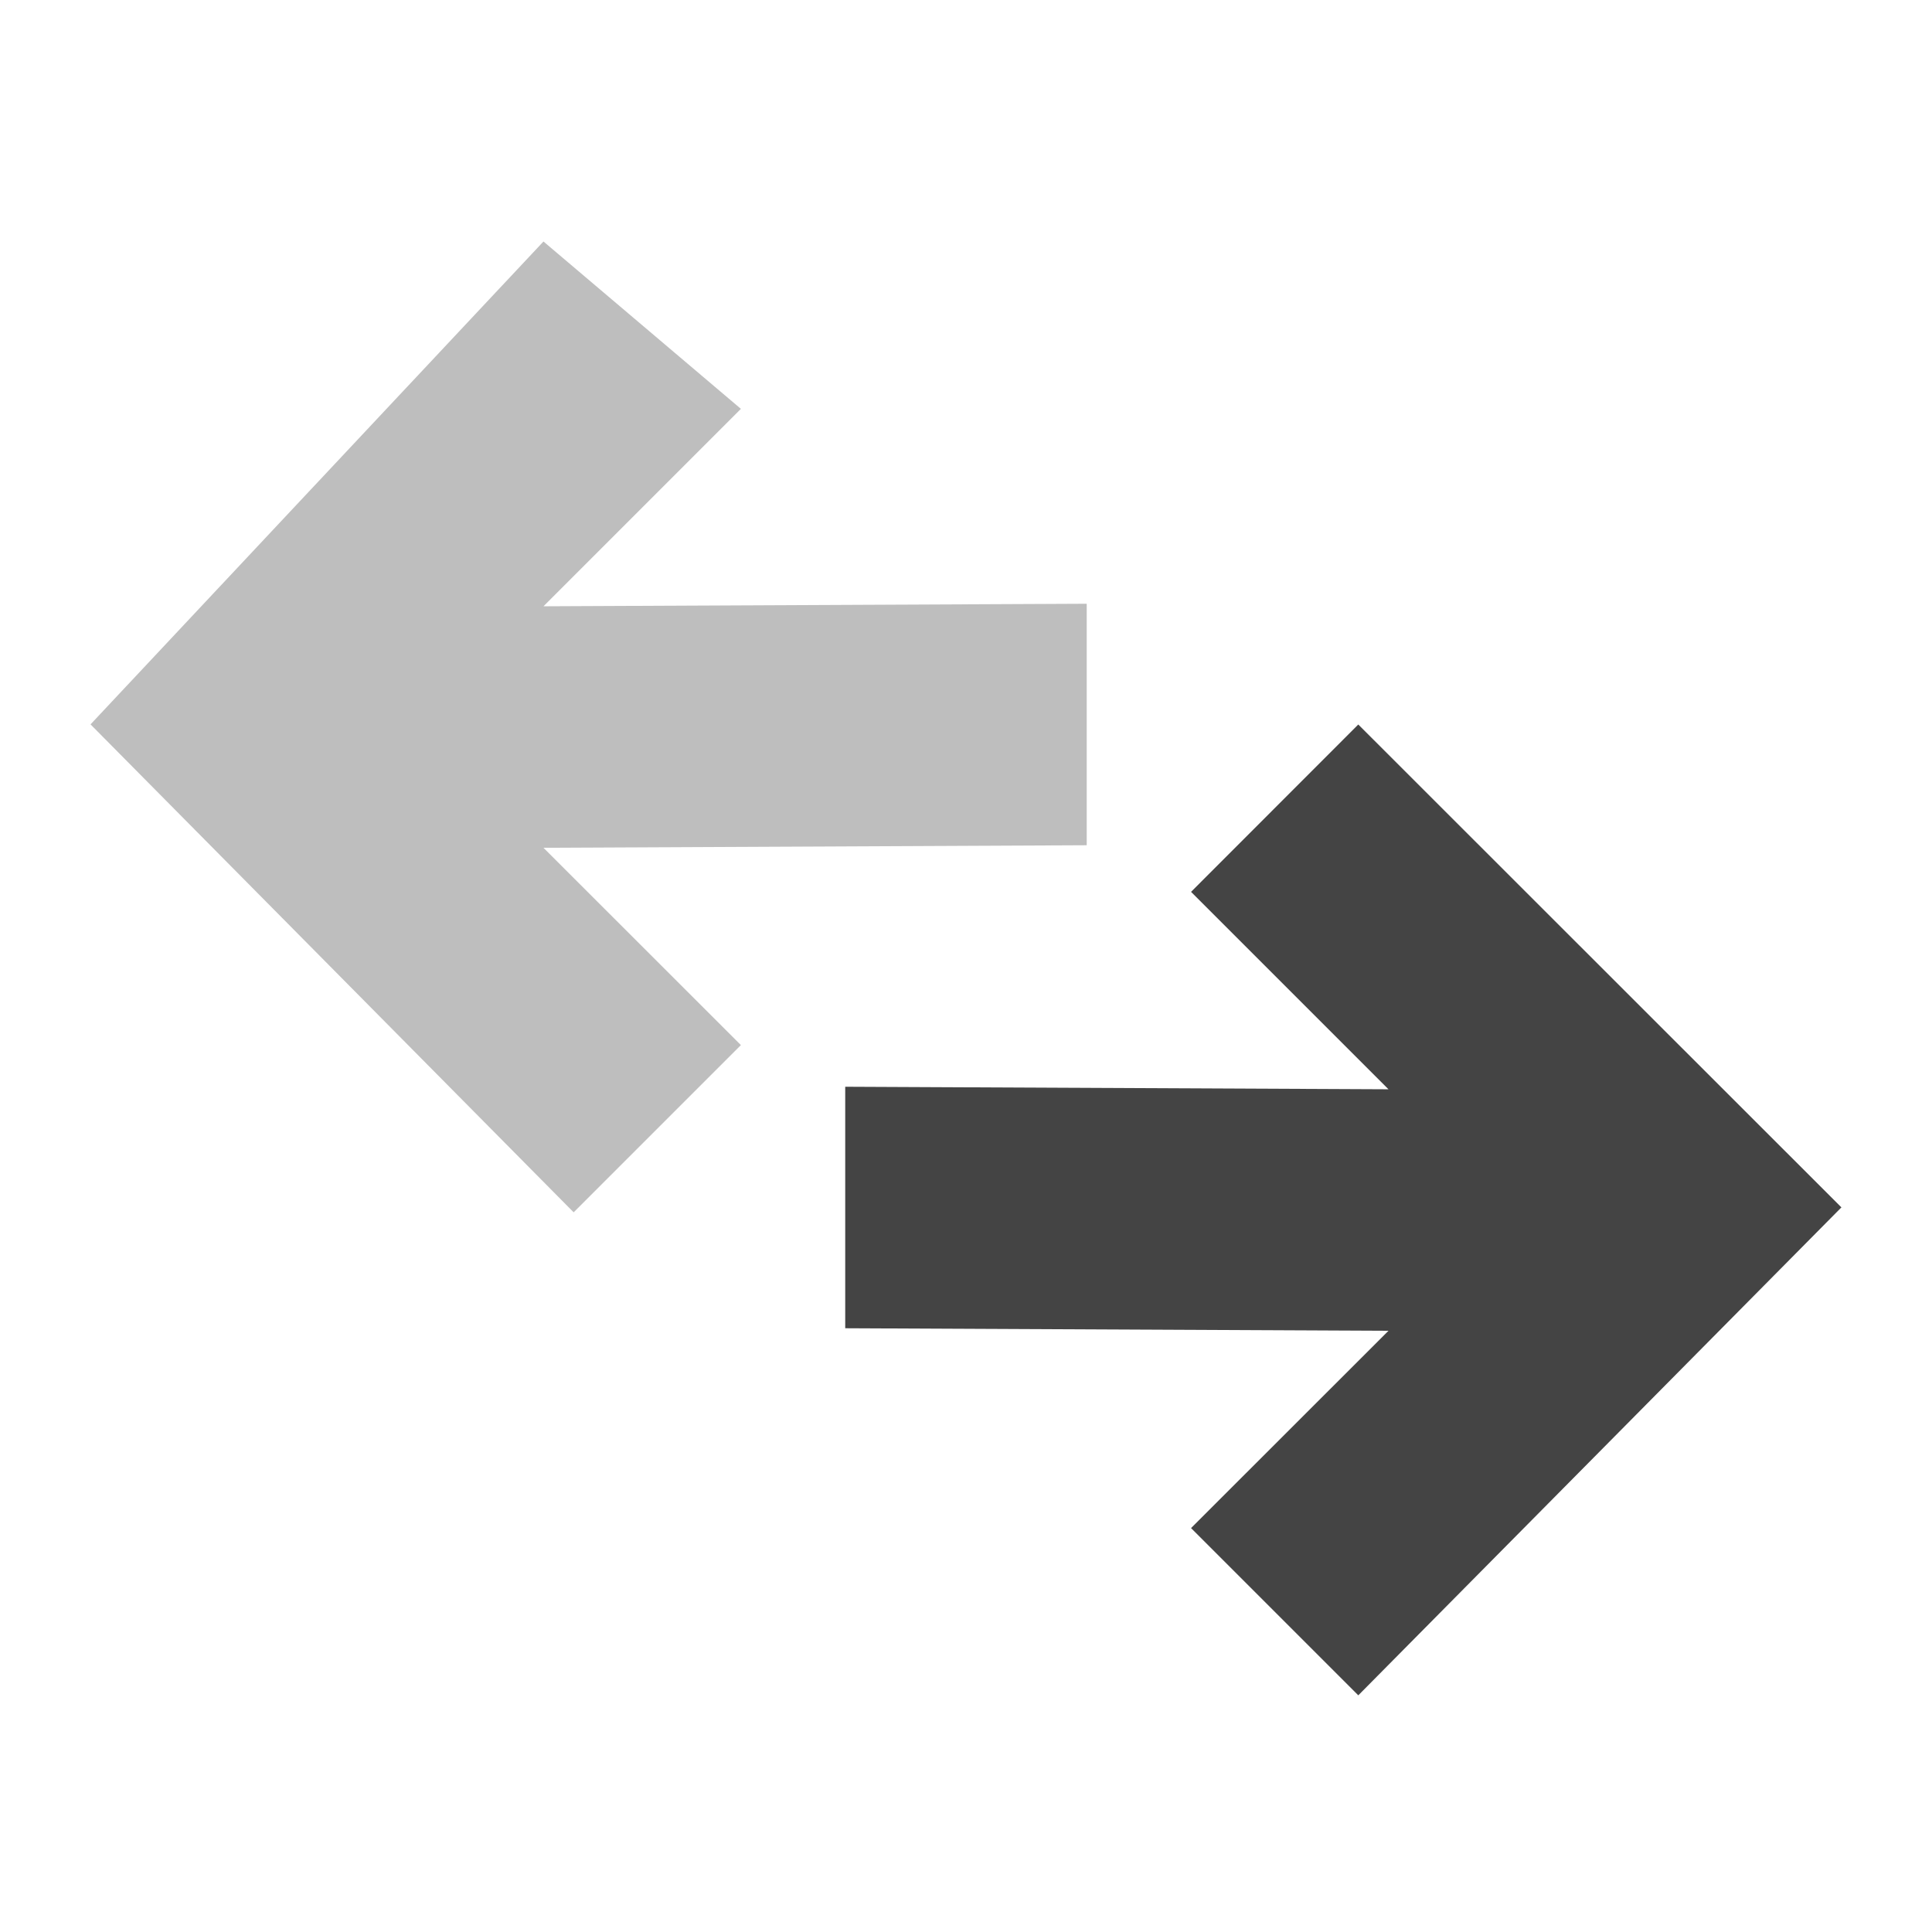
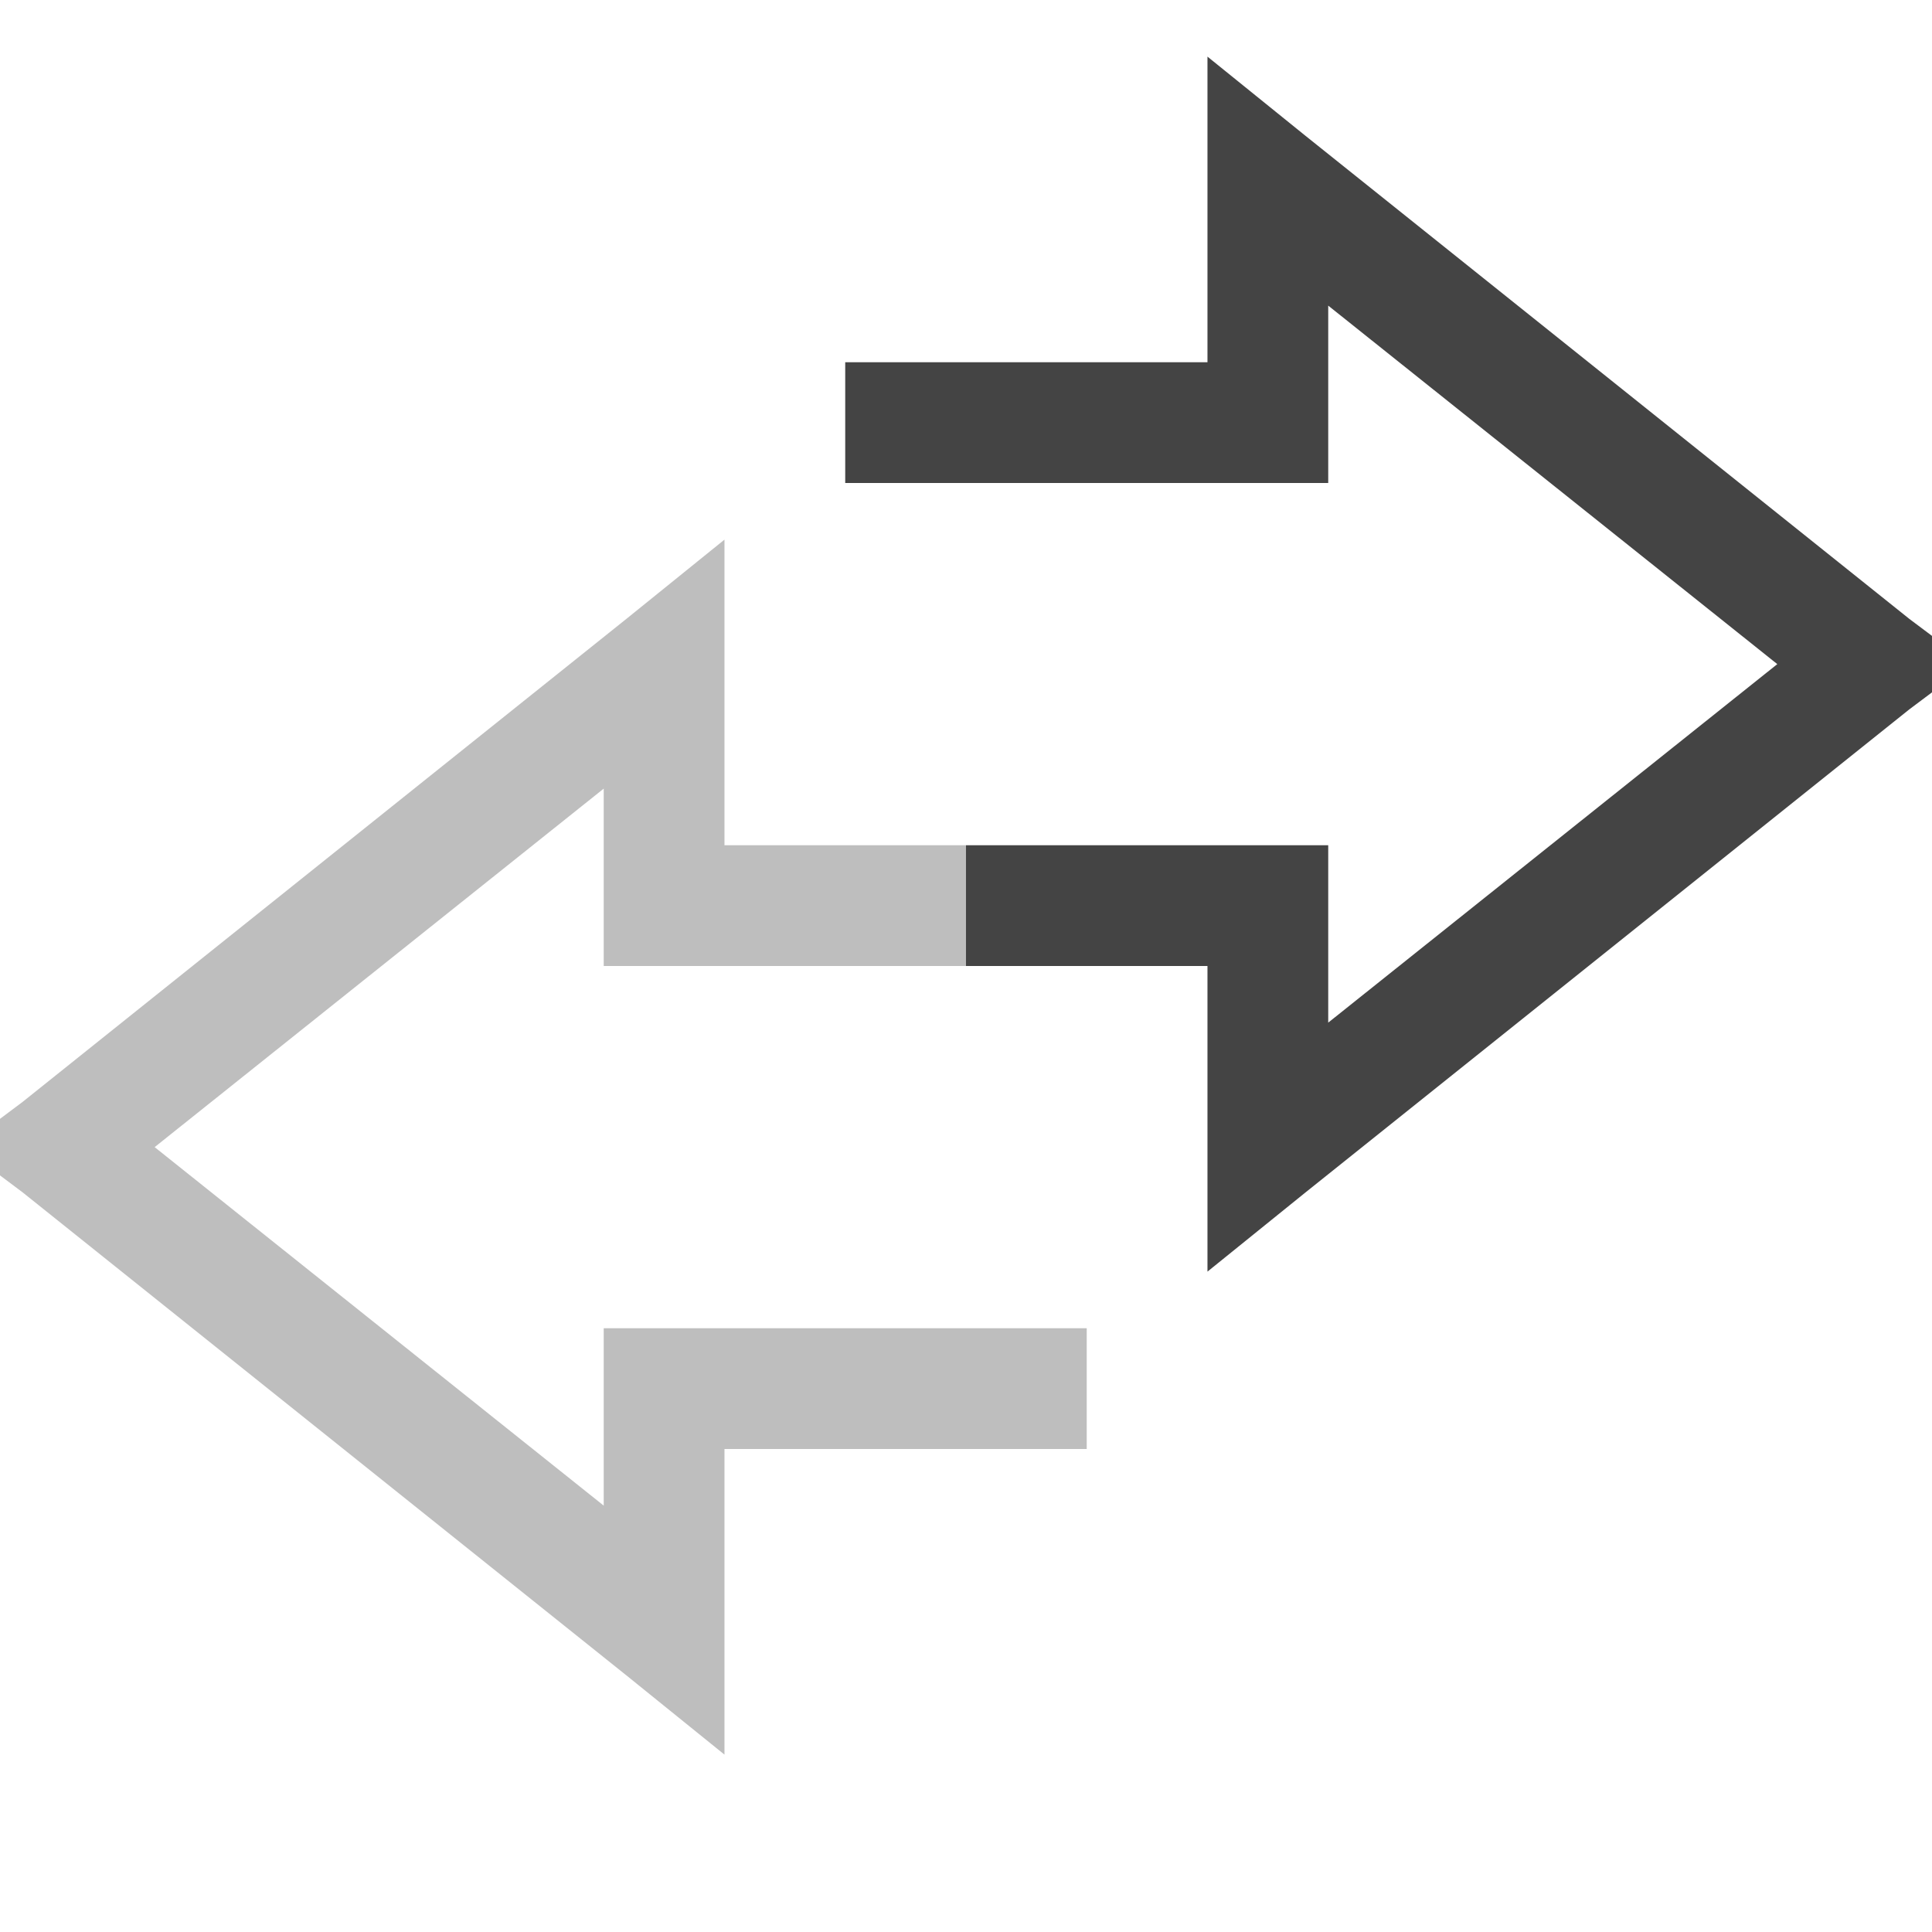
<svg xmlns="http://www.w3.org/2000/svg" xmlns:ns1="http://www.openswatchbook.org/uri/2009/osb" height="16" id="svg7384" style="enable-background:new" version="1.1" width="16">
  <defs id="defs7386">
    <linearGradient id="linearGradient5606" ns1:paint="solid">
      <stop id="stop5608" offset="0" style="stop-color:#000000;stop-opacity:1;" />
    </linearGradient>
    <filter color-interpolation-filters="sRGB" id="filter7554">
      <feBlend id="feBlend7556" in2="BackgroundImage" mode="darken" />
    </filter>
  </defs>
-   <g id="layer9" style="display:inline" transform="translate(-499.0002,403)" />
-   <g id="layer10" style="display:inline;filter:url(#filter7554)" transform="translate(-499.0002,403)" />
-   <g id="layer1" style="display:inline" transform="translate(-258,-214)" />
-   <g id="layer14" style="display:inline" transform="translate(-499.0002,403)" />
-   <g id="layer15" style="display:inline" transform="translate(-499.0002,403)" />
-   <g id="g71291" style="display:inline" transform="translate(-499.0002,403)" />
-   <g id="layer2" style="display:inline" transform="translate(-258,-64)" />
-   <g id="g6058" style="display:inline" transform="translate(-258,-64)" />
-   <g id="layer12" style="display:inline" transform="translate(-499.0002,403)">
-     <path d="m 503.501,-401 1.635,1.386 -1.635,1.635 4.499,-0.021 0,2 -4.499,0.021 1.635,1.634 -1.385,1.385 -4.001,-4.041 z" id="path5907" style="opacity:0.35;fill:#444444;fill-opacity:1;fill-rule:nonzero;stroke:none" />
-     <path d="m 510.249,-397 -1.385,1.386 1.635,1.635 -4.499,-0.021 0,2 4.499,0.021 -1.635,1.634 1.385,1.385 4.001,-4.041 z" id="path5909" style="fill:#444444;fill-opacity:1;fill-rule:nonzero;stroke:none" />
+   <g id="layer9" style="display:inline" transform="translate(-443.0002,409)" />
+   <g id="layer10" style="display:inline;filter:url(#filter7554)" transform="translate(-443.0002,409)" />
+   <g id="layer1" style="display:inline" transform="translate(-202,-208)" />
+   <g id="layer14" style="display:inline" transform="translate(-443.0002,409)" />
+   <g id="layer15" style="display:inline" transform="translate(-443.0002,409)" />
+   <g id="g71291" style="display:inline" transform="translate(-443.0002,409)" />
+   <g id="layer2" style="display:inline" transform="translate(-202,-58)" />
+   <g id="g6058" style="display:inline" transform="translate(-202,-58)" />
+   <g id="layer12" style="display:inline" transform="translate(-443.0002,409)">
+     <path style="font-size:medium;font-style:normal;font-variant:normal;font-weight:normal;font-stretch:normal;text-indent:0;text-align:start;text-decoration:none;line-height:normal;letter-spacing:normal;word-spacing:normal;text-transform:none;direction:ltr;block-progression:tb;writing-mode:lr-tb;text-anchor:start;baseline-shift:baseline;color:#000000;fill:#444444;fill-opacity:1;stroke:none;stroke-width:1px;marker:none;visibility:visible;display:inline;overflow:visible;enable-background:new;font-family:Sans;-inkscape-font-specification:Sans" d="m 453,-408.531 0,1.031 0,1.5 -2.5,0 -0.5,0 0,1 0.5,0 3,0 0.5,0 0,-0.5 0,-0.969 3.719,2.969 -3.719,2.969 0,-0.969 0,-0.5 -0.5,0 -2.5,0 0,1 2,0 0,1.5 0,1.031 0.812,-0.656 5,-4 0.5,-0.375 -0.5,-0.375 -5,-4 z" id="path3766" />
+     <path id="path3783" d="m 449,-404.531 -0.812,0.656 -5,4 -0.5,0.375 0.5,0.375 5,4 0.812,0.656 0,-1.031 0,-1.5 2.5,0 0.5,0 0,-1 -0.5,0 -3,0 -0.5,0 0,0.5 0,0.969 -3.719,-2.969 3.719,-2.969 0,0.969 0,0.5 0.5,0 2.5,0 0,-1 -2,0 0,-1.5 z" style="font-size:medium;font-style:normal;font-variant:normal;font-weight:normal;font-stretch:normal;text-indent:0;text-align:start;text-decoration:none;line-height:normal;letter-spacing:normal;word-spacing:normal;text-transform:none;direction:ltr;block-progression:tb;writing-mode:lr-tb;text-anchor:start;baseline-shift:baseline;opacity:0.35;color:#000000;fill:#444444;fill-opacity:1;stroke:none;stroke-width:1px;marker:none;visibility:visible;display:inline;overflow:visible;enable-background:new;font-family:Sans;-inkscape-font-specification:Sans" />
  </g>
</svg>
